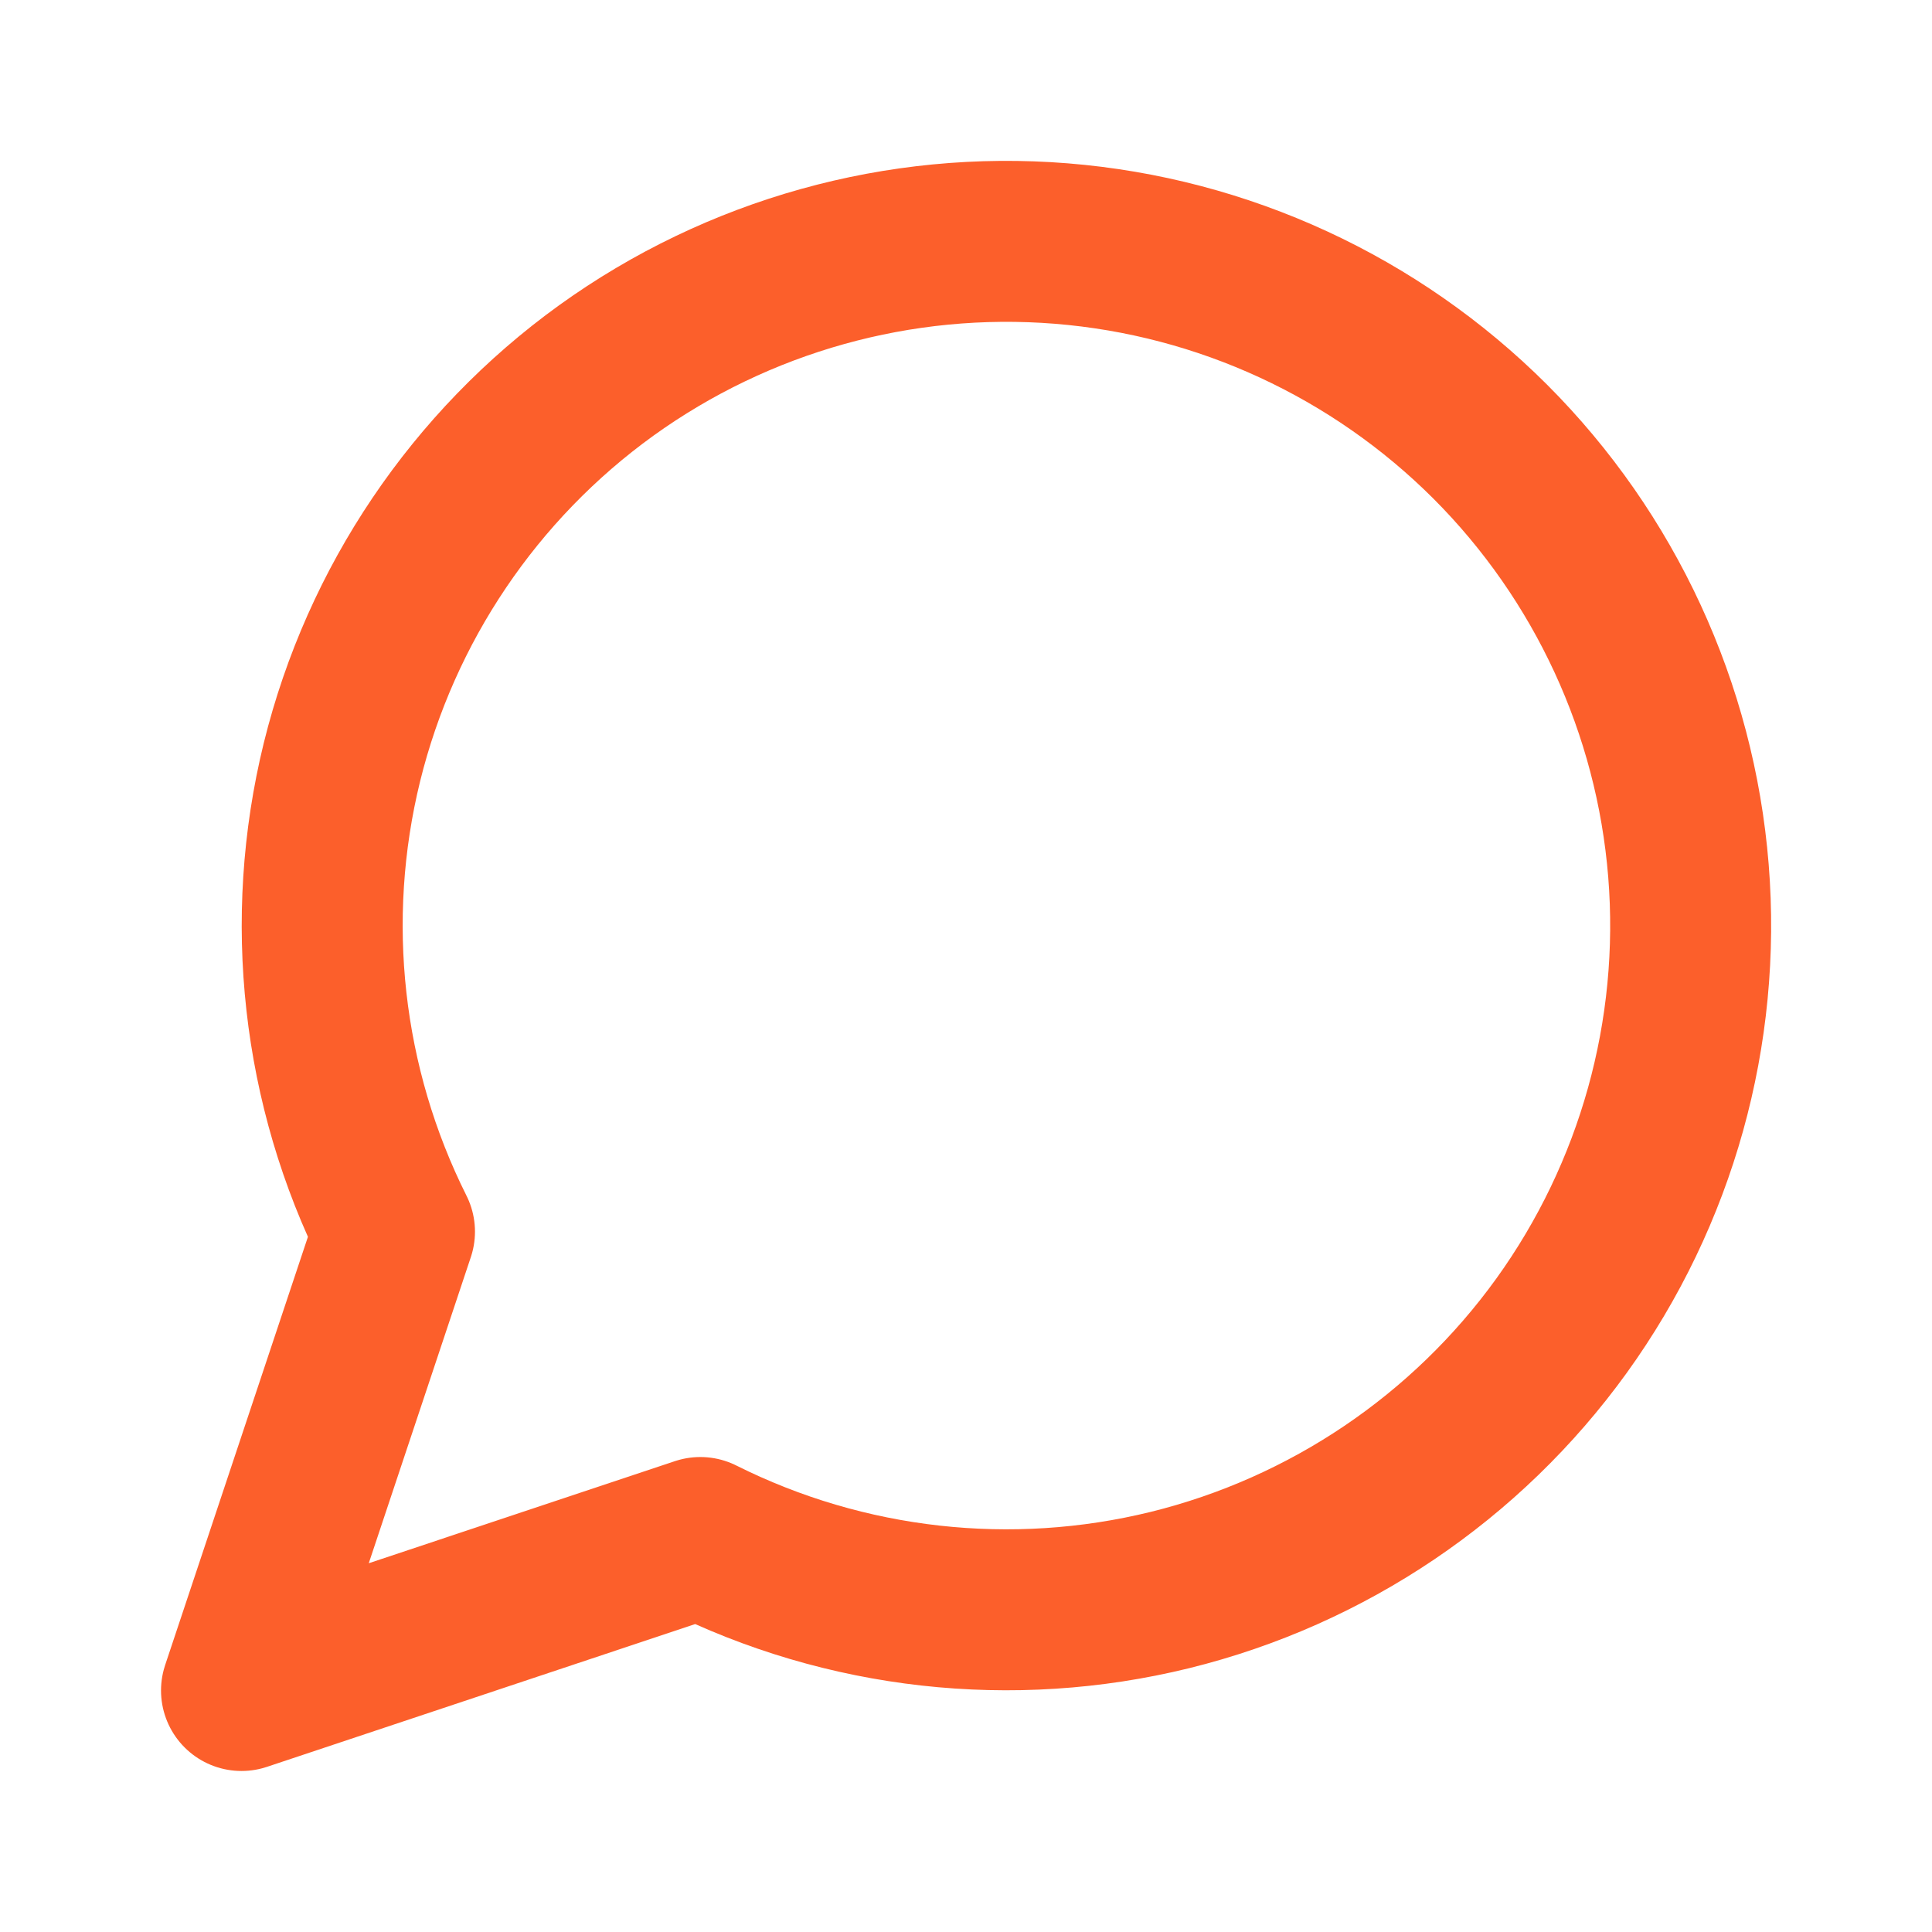
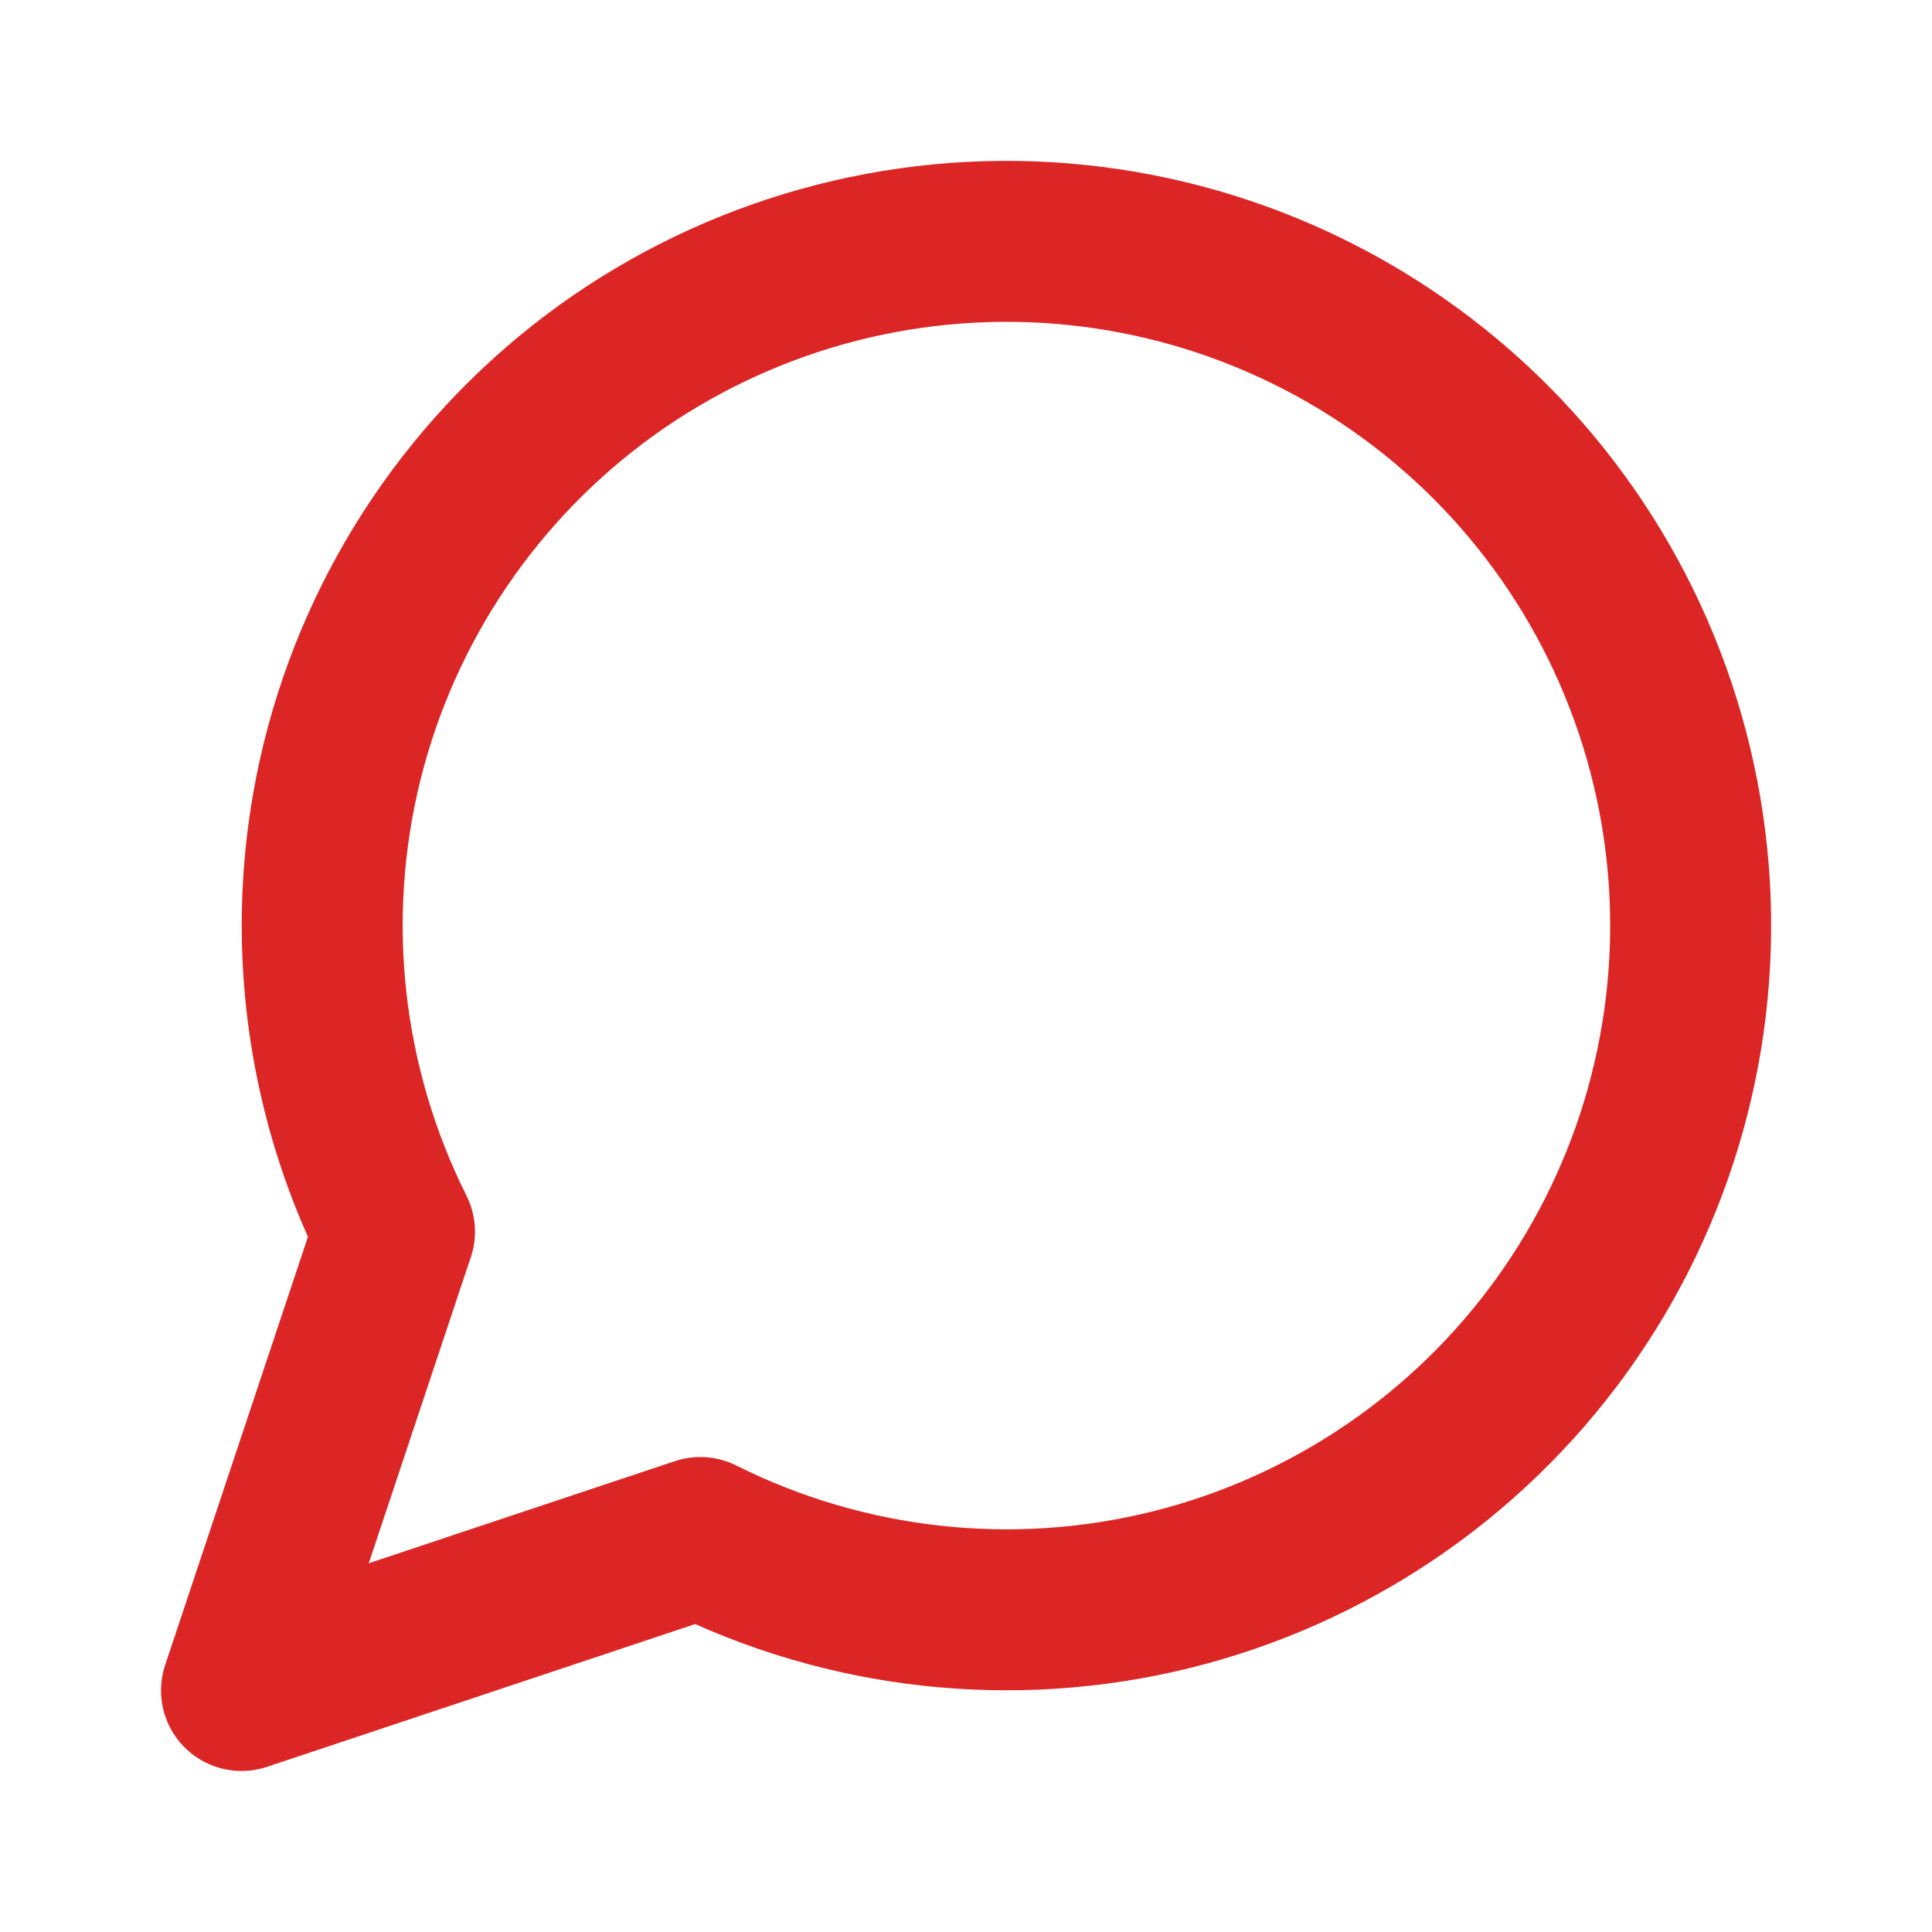
<svg xmlns="http://www.w3.org/2000/svg" width="16" height="16" viewBox="0 0 16 16" fill="none">
-   <path d="M2 14L3.267 10.2C2.665 8.997 2.511 7.618 2.832 6.311C3.154 5.005 3.93 3.855 5.021 3.068C6.113 2.282 7.449 1.909 8.79 2.017C10.131 2.125 11.39 2.707 12.342 3.658C13.293 4.61 13.875 5.869 13.983 7.21C14.091 8.551 13.719 9.887 12.932 10.979C12.145 12.07 10.995 12.846 9.689 13.168C8.382 13.489 7.003 13.335 5.8 12.733L2 14Z" stroke="#FC5F2B" stroke-width="1.333" stroke-linecap="round" stroke-linejoin="round" />
+   <path d="M2 14L3.267 10.2C2.665 8.997 2.511 7.618 2.832 6.311C3.154 5.005 3.93 3.855 5.021 3.068C6.113 2.282 7.449 1.909 8.79 2.017C10.131 2.125 11.39 2.707 12.342 3.658C13.293 4.61 13.875 5.869 13.983 7.21C14.091 8.551 13.719 9.887 12.932 10.979C12.145 12.07 10.995 12.846 9.689 13.168C8.382 13.489 7.003 13.335 5.8 12.733L2 14Z" stroke="#dc2626" stroke-width="1.333" stroke-linecap="round" stroke-linejoin="round" />
</svg>
